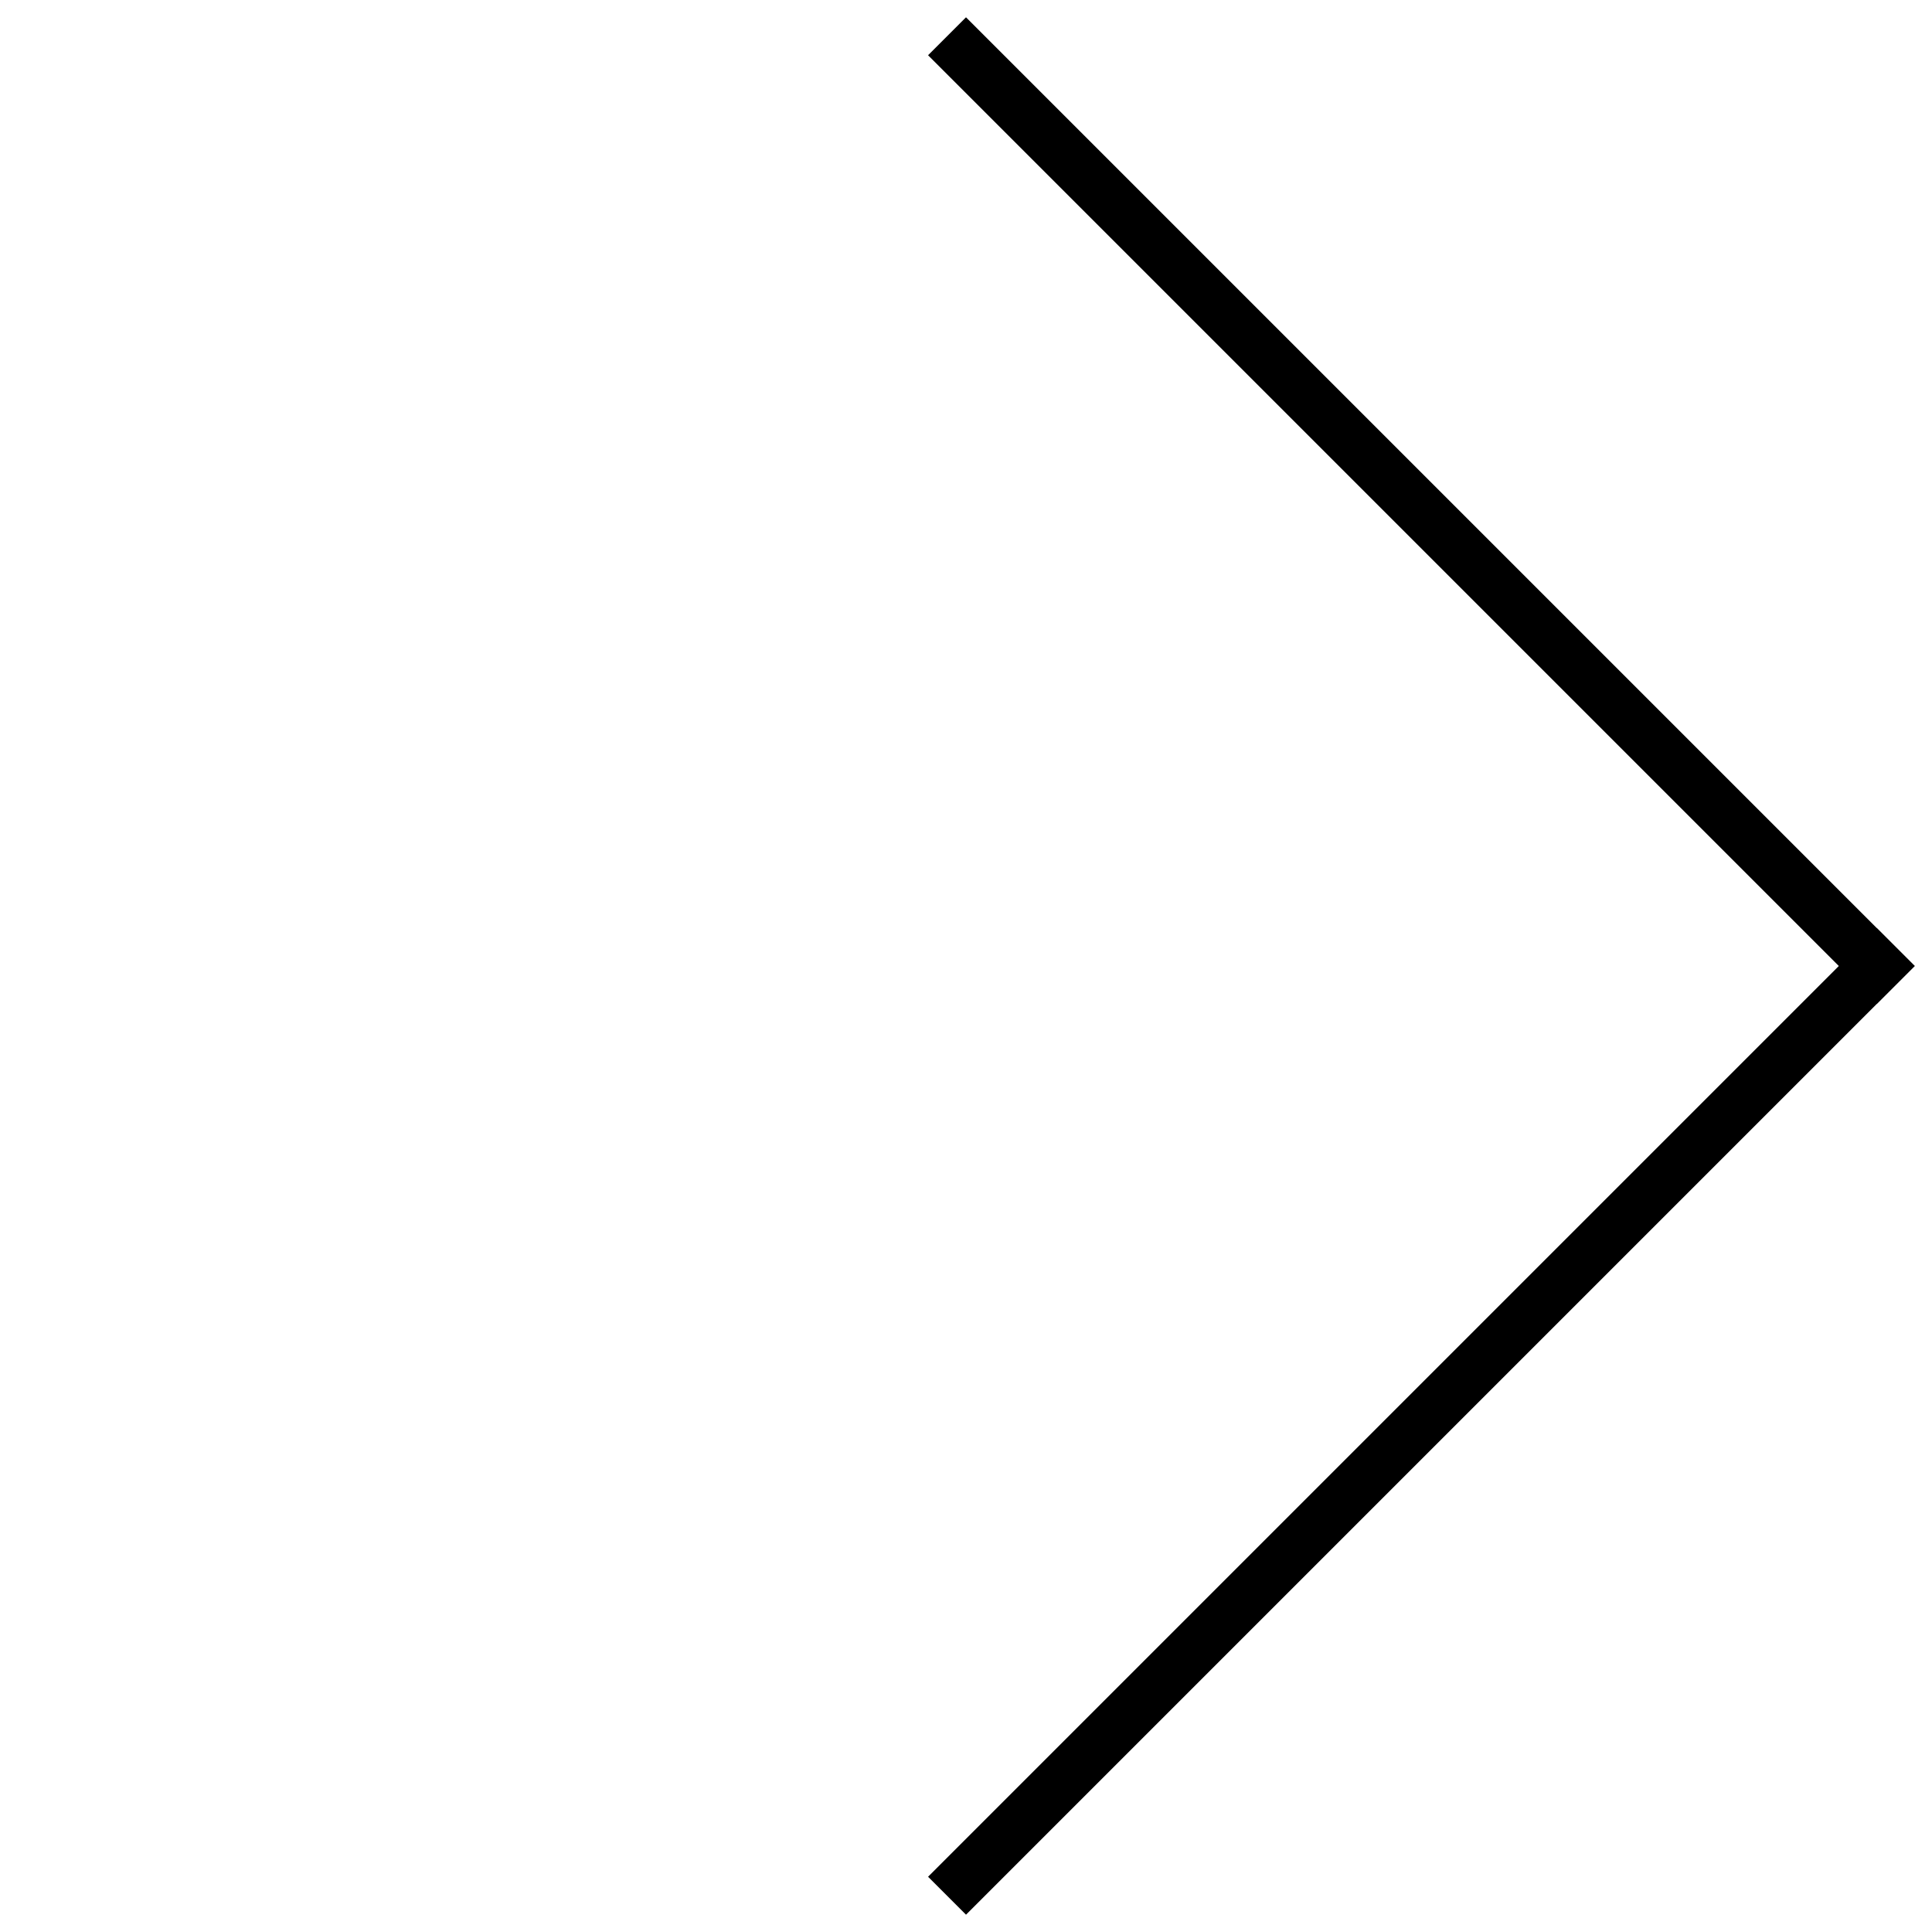
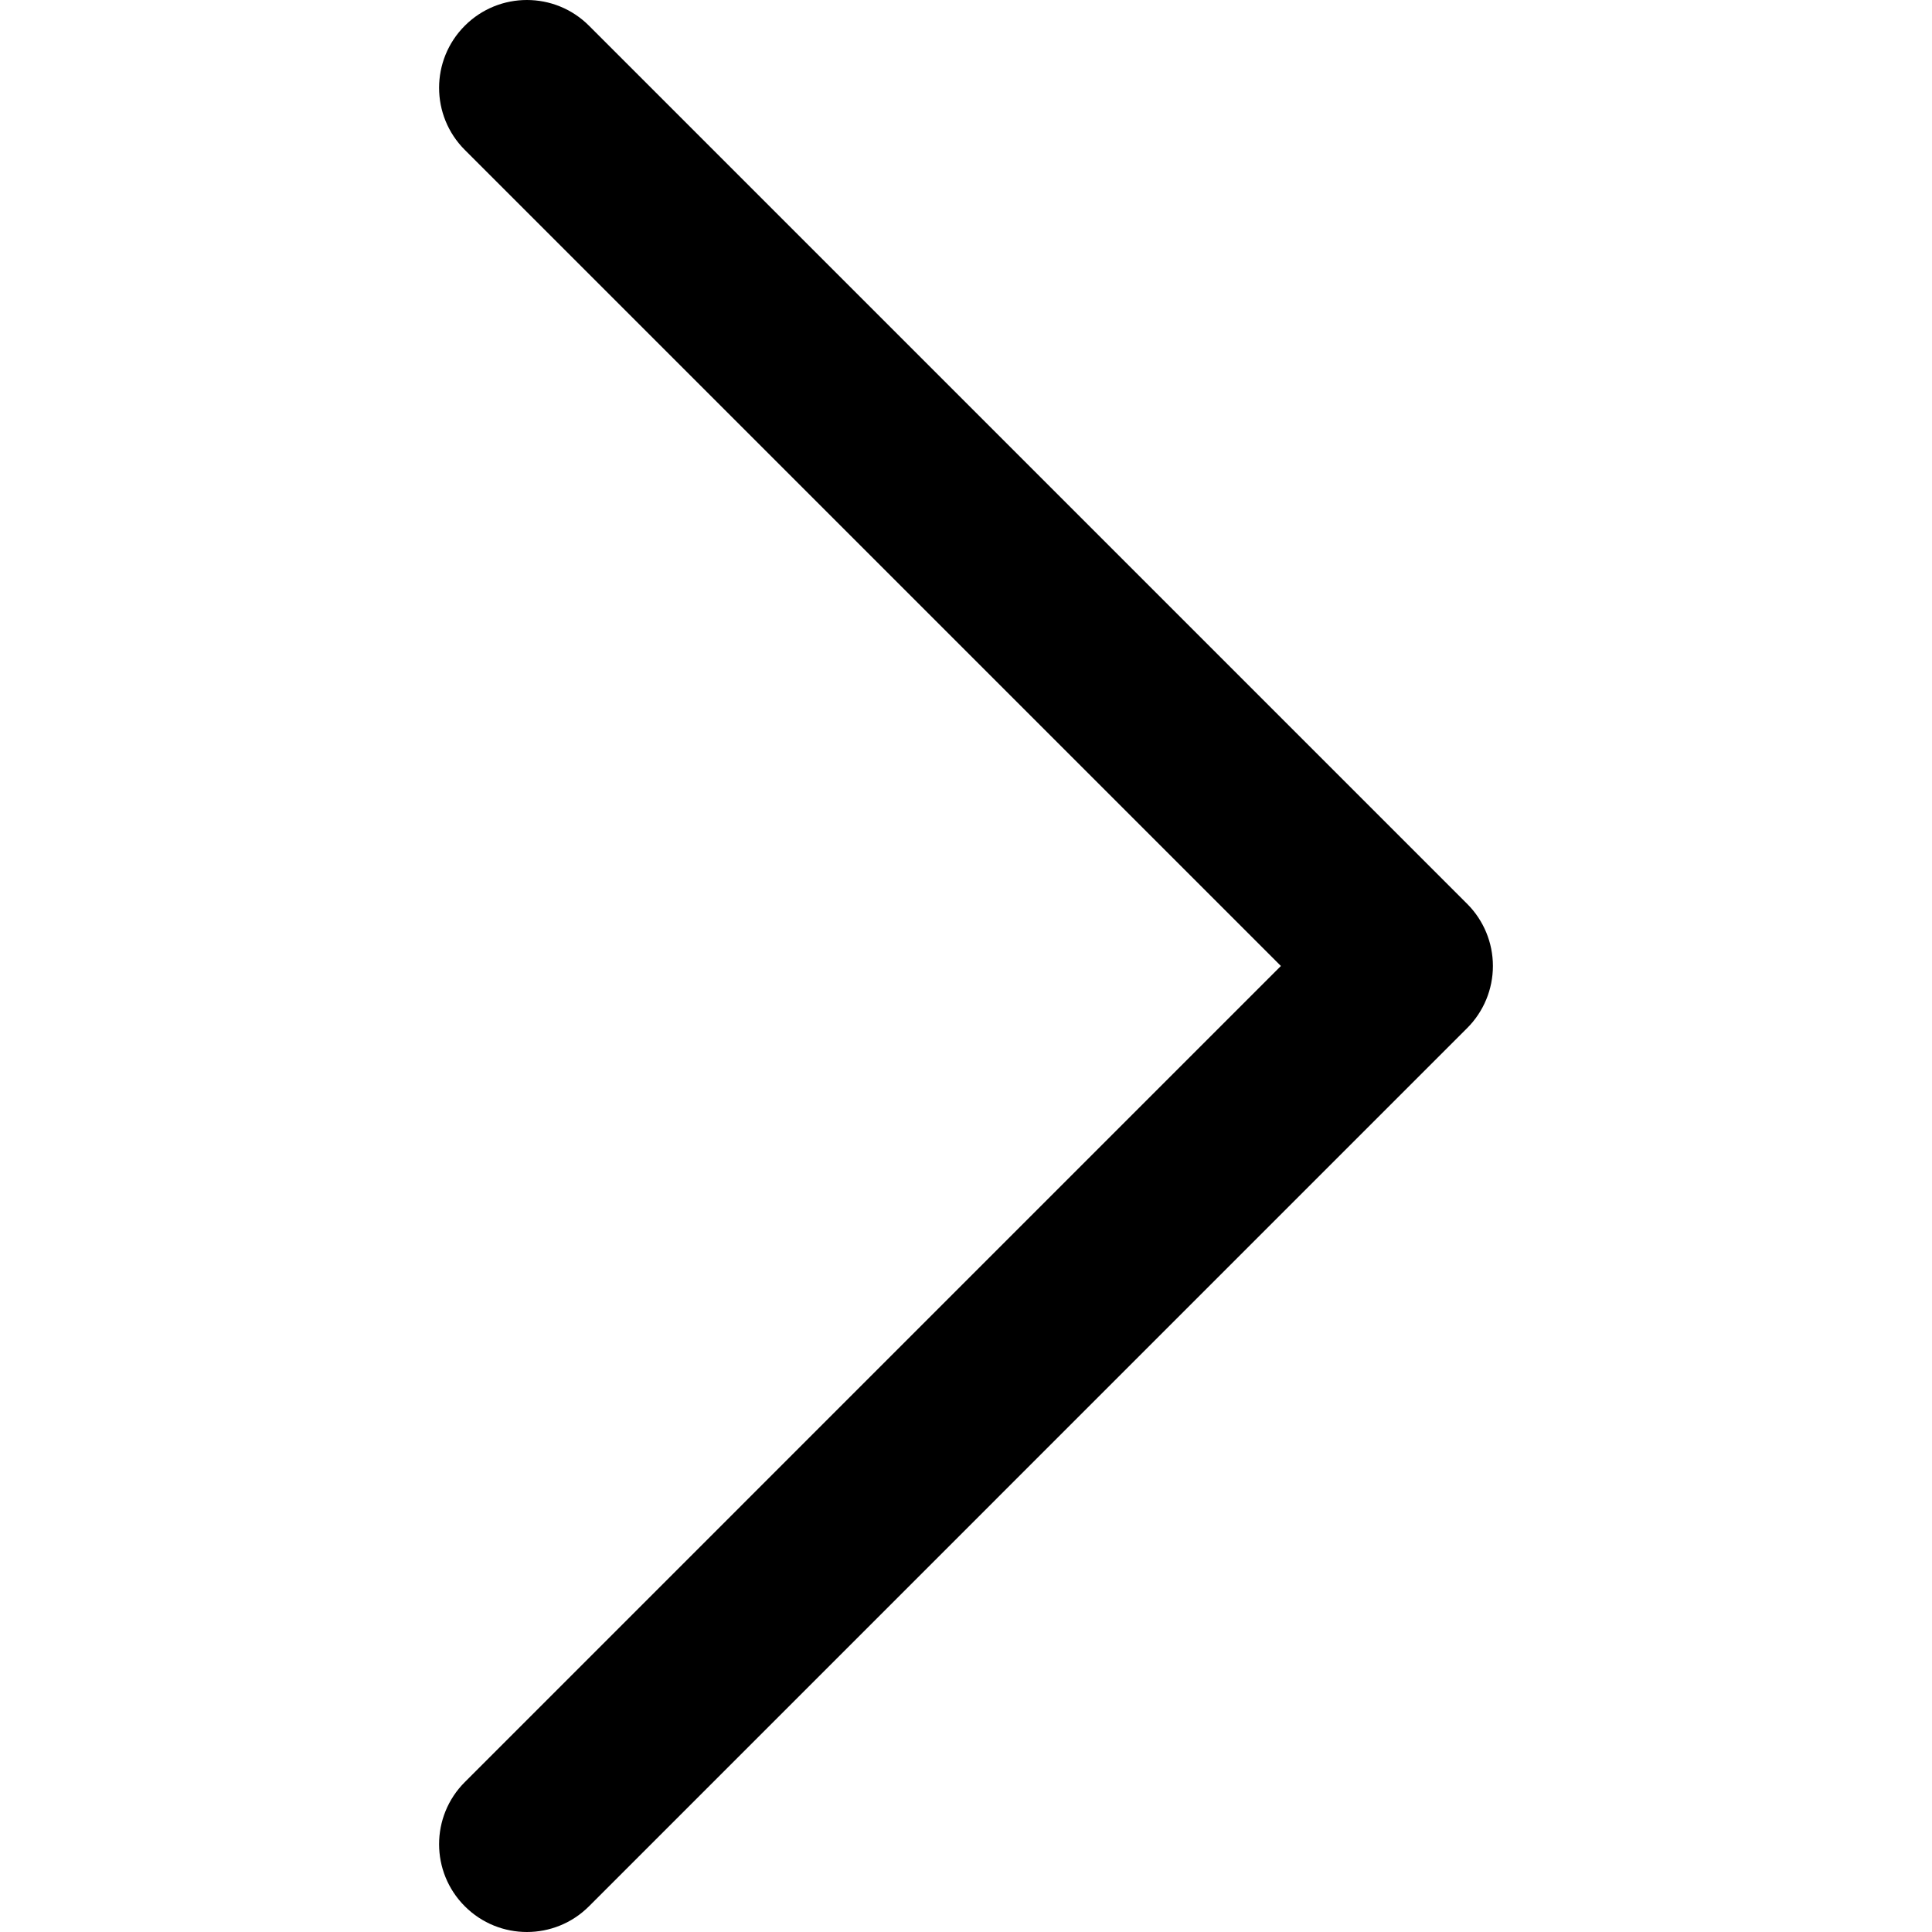
- <svg xmlns="http://www.w3.org/2000/svg" width="72" height="72" viewBox="0 0 72 72" fill="none">
-   <line x1="35.293" y1="1.352" x2="70.648" y2="36.707" stroke="black" stroke-width="2" />
-   <line x1="70.648" y1="35.293" x2="35.293" y2="70.648" stroke="black" stroke-width="2" />
+ <svg xmlns="http://www.w3.org/2000/svg" fill="#000000" height="800px" width="800px" version="1.1" id="Layer_1" viewBox="0 0 330 330" xml:space="preserve">
+   <path id="XMLID_222_" d="M250.606,154.389l-150-149.996c-5.857-5.858-15.355-5.858-21.213,0.001  c-5.857,5.858-5.857,15.355,0.001,21.213l139.393,139.39L79.393,304.394c-5.857,5.858-5.857,15.355,0.001,21.213  C82.322,328.536,86.161,330,90,330s7.678-1.464,10.607-4.394l149.999-150.004c2.814-2.813,4.394-6.628,4.394-10.606  C255,161.018,253.42,157.202,250.606,154.389z" />
</svg>
